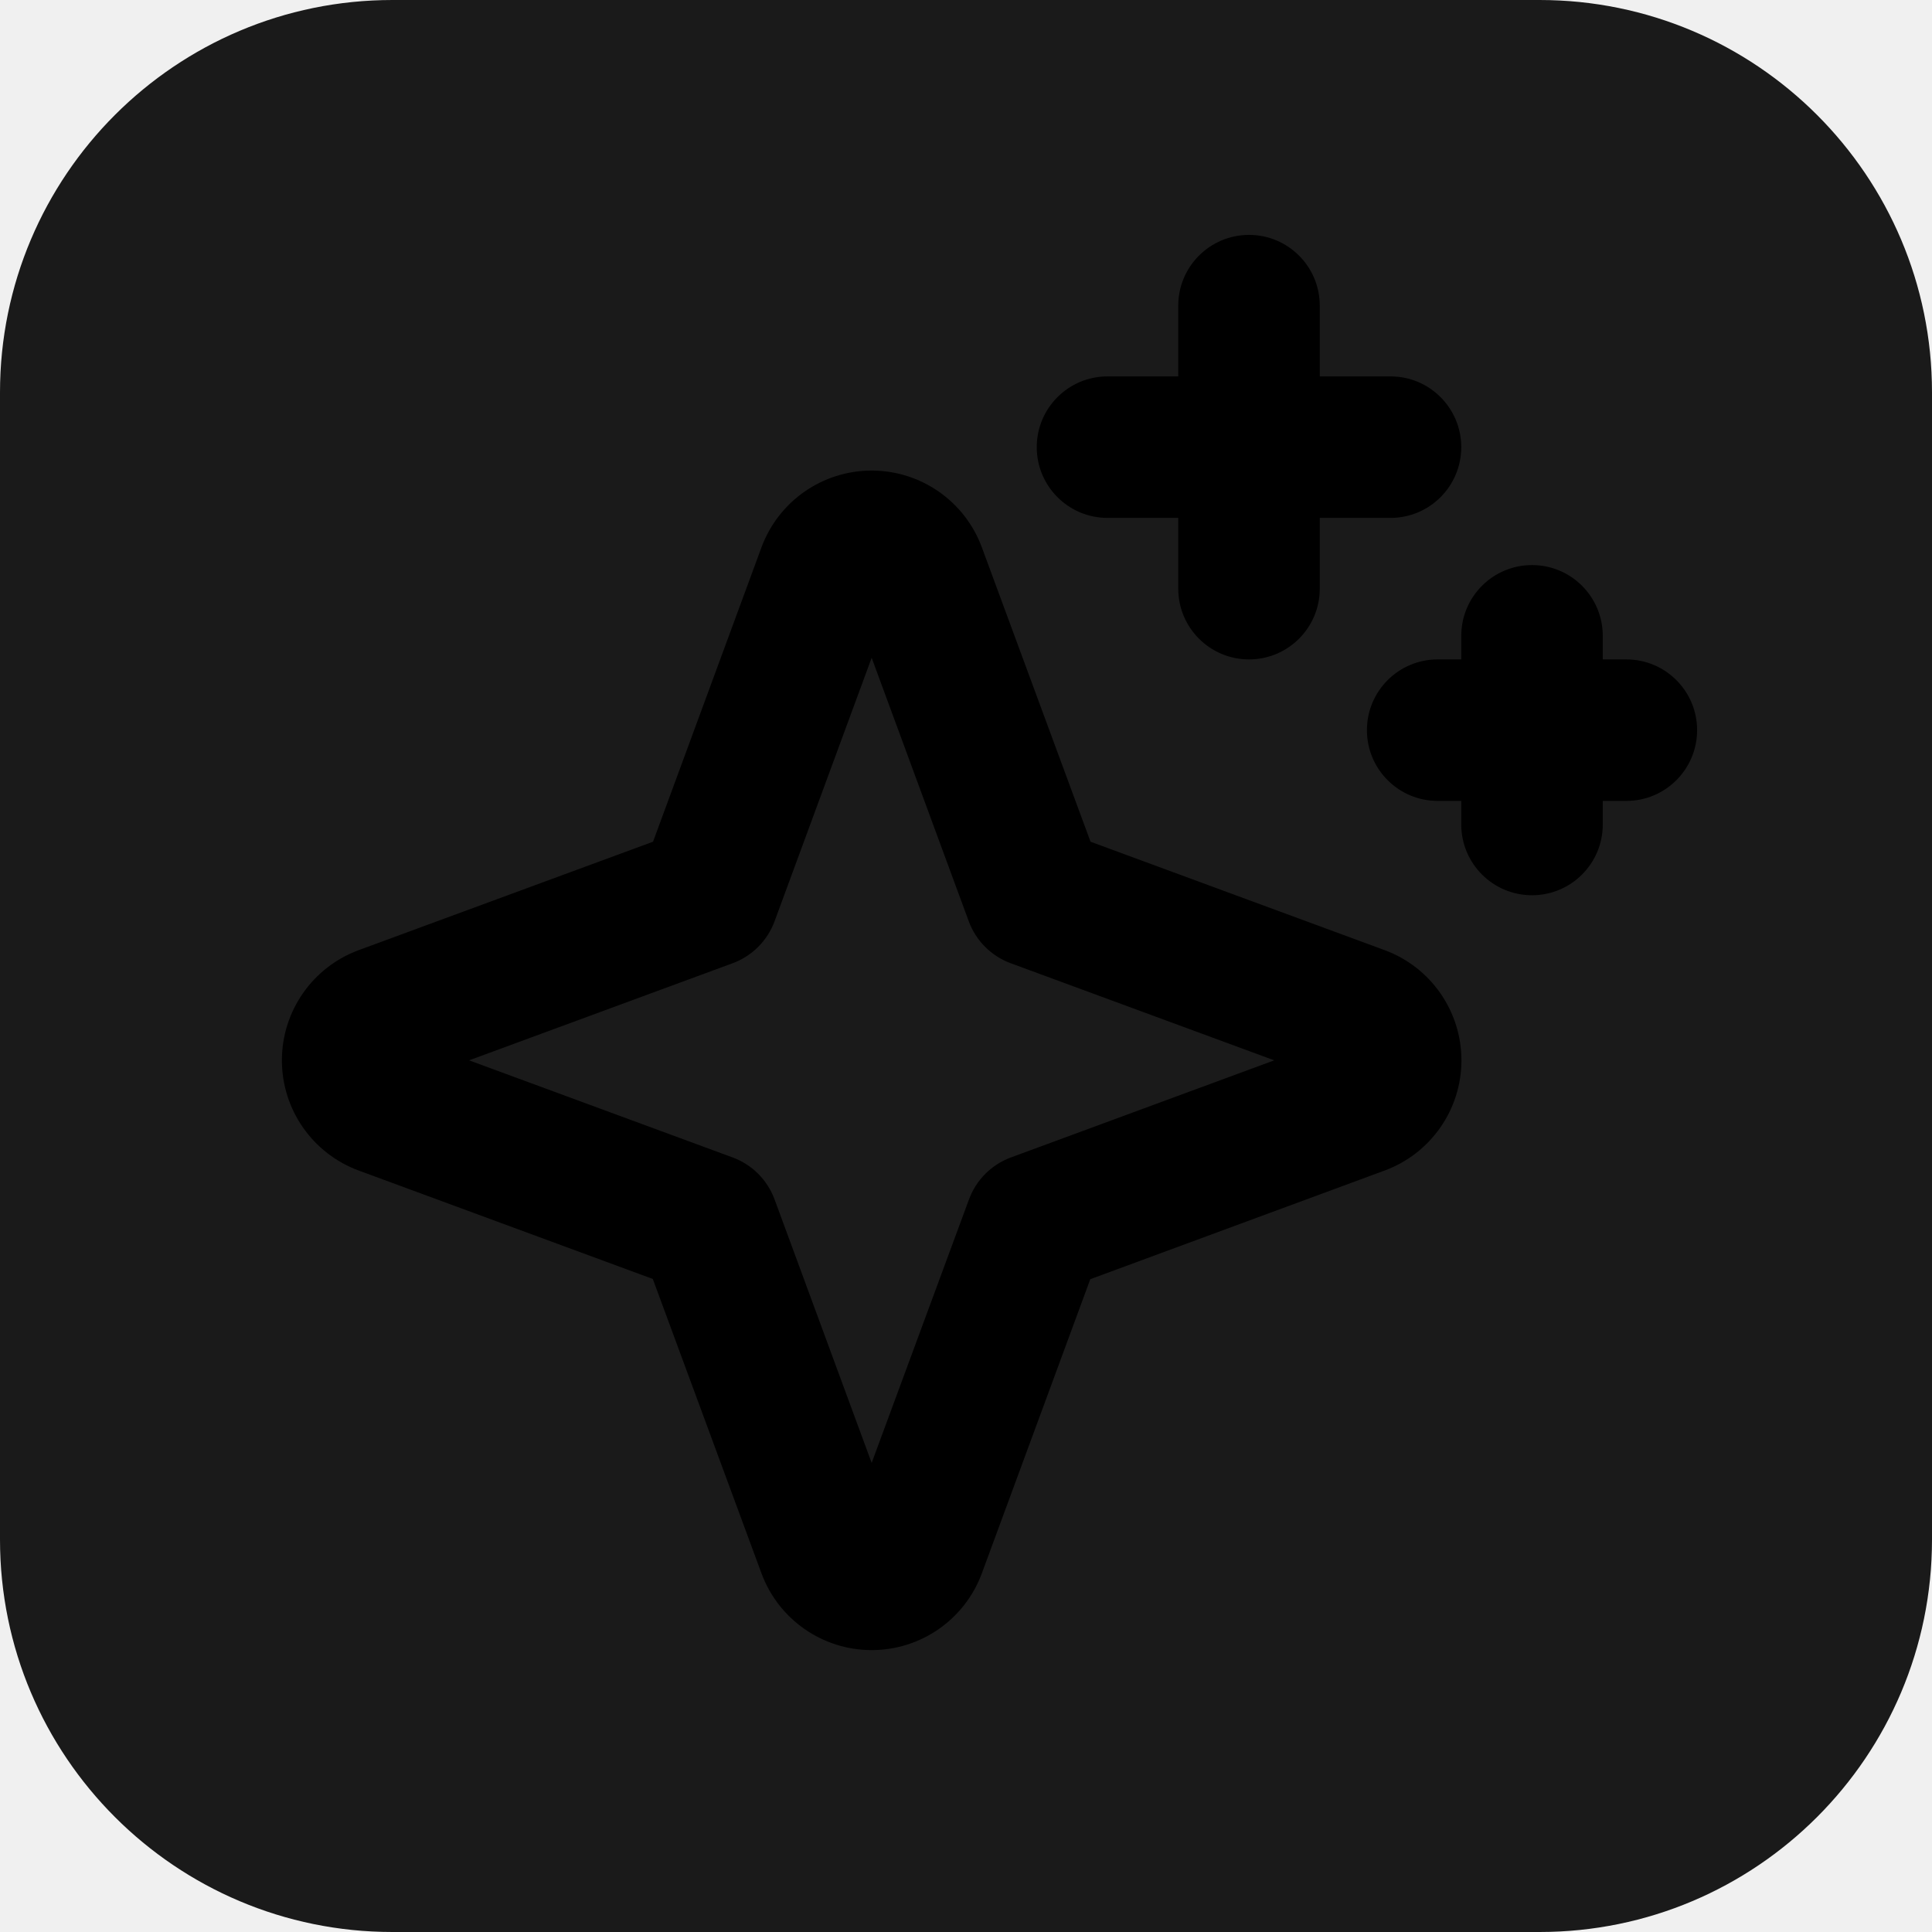
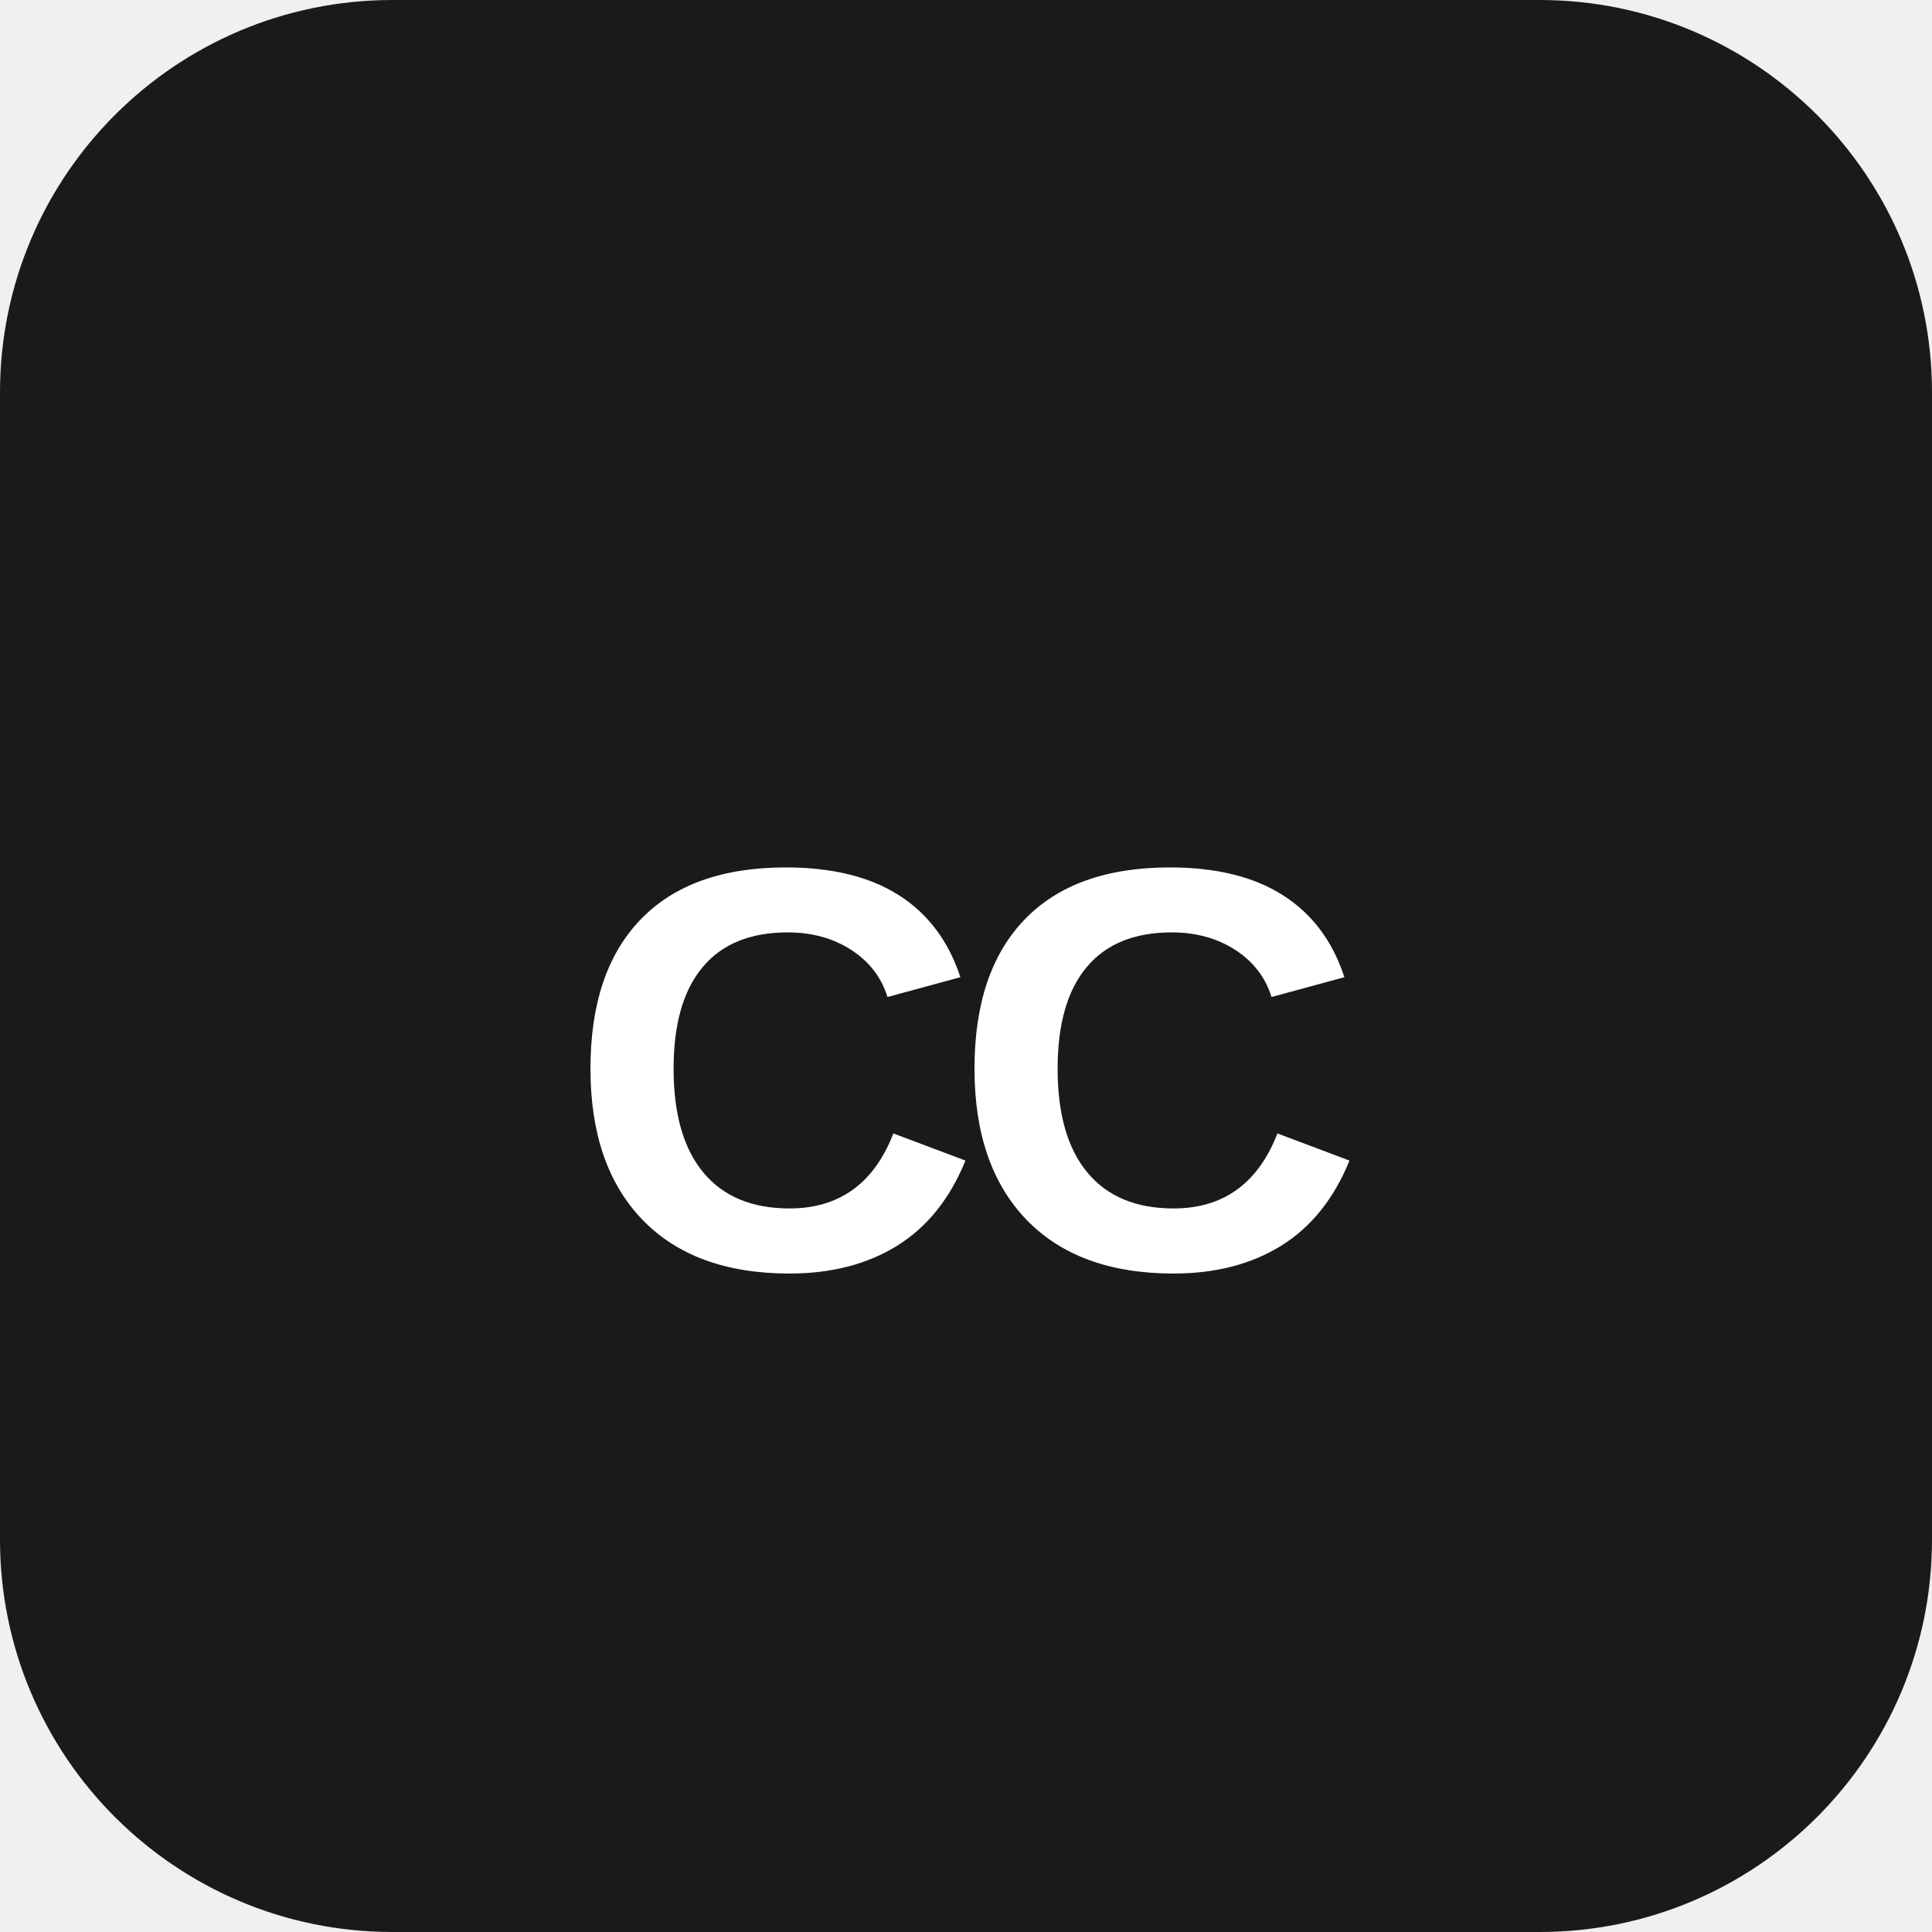
<svg xmlns="http://www.w3.org/2000/svg" viewBox="0 0 256 256" width="256" height="256">
  <rect width="256" height="256" rx="52" fill="#1a1a1a" />
-   <g transform="translate(28,28) scale(0.78125)">
-     <path d="M199,125.31l-49.88-18.39L130.69,57a19.92,19.92,0,0,0-37.38,0L74.92,106.92,25,125.31a19.92,19.92,0,0,0,0,37.38l49.88,18.39L93.31,231a19.92,19.92,0,0,0,37.38,0l18.39-49.88L199,162.69a19.92,19.92,0,0,0,0-37.38Zm-63.38,35.16a12,12,0,0,0-7.11,7.11L112,212.28l-16.47-44.7a12,12,0,0,0-7.11-7.11L43.72,144l44.7-16.47a12,12,0,0,0,7.11-7.11L112,75.72l16.47,44.7a12,12,0,0,0,7.11,7.11L180.28,144ZM140,40a12,12,0,0,1,12-12h12V16a12,12,0,0,1,24,0V28h12a12,12,0,0,1,0,24H188V64a12,12,0,0,1-24,0V52H152A12,12,0,0,1,140,40ZM252,88a12,12,0,0,1-12,12h-4v4a12,12,0,0,1-24,0v-4h-4a12,12,0,0,1,0-24h4V72a12,12,0,0,1,24,0v4h4A12,12,0,0,1,252,88Z" />
-   </g>
+   <text x="128" y="168" font-family="-apple-system, 'Helvetica Neue', Arial, sans-serif" font-size="76" font-weight="900" fill="white" text-anchor="middle" letter-spacing="-4">CC</text>
</svg>
